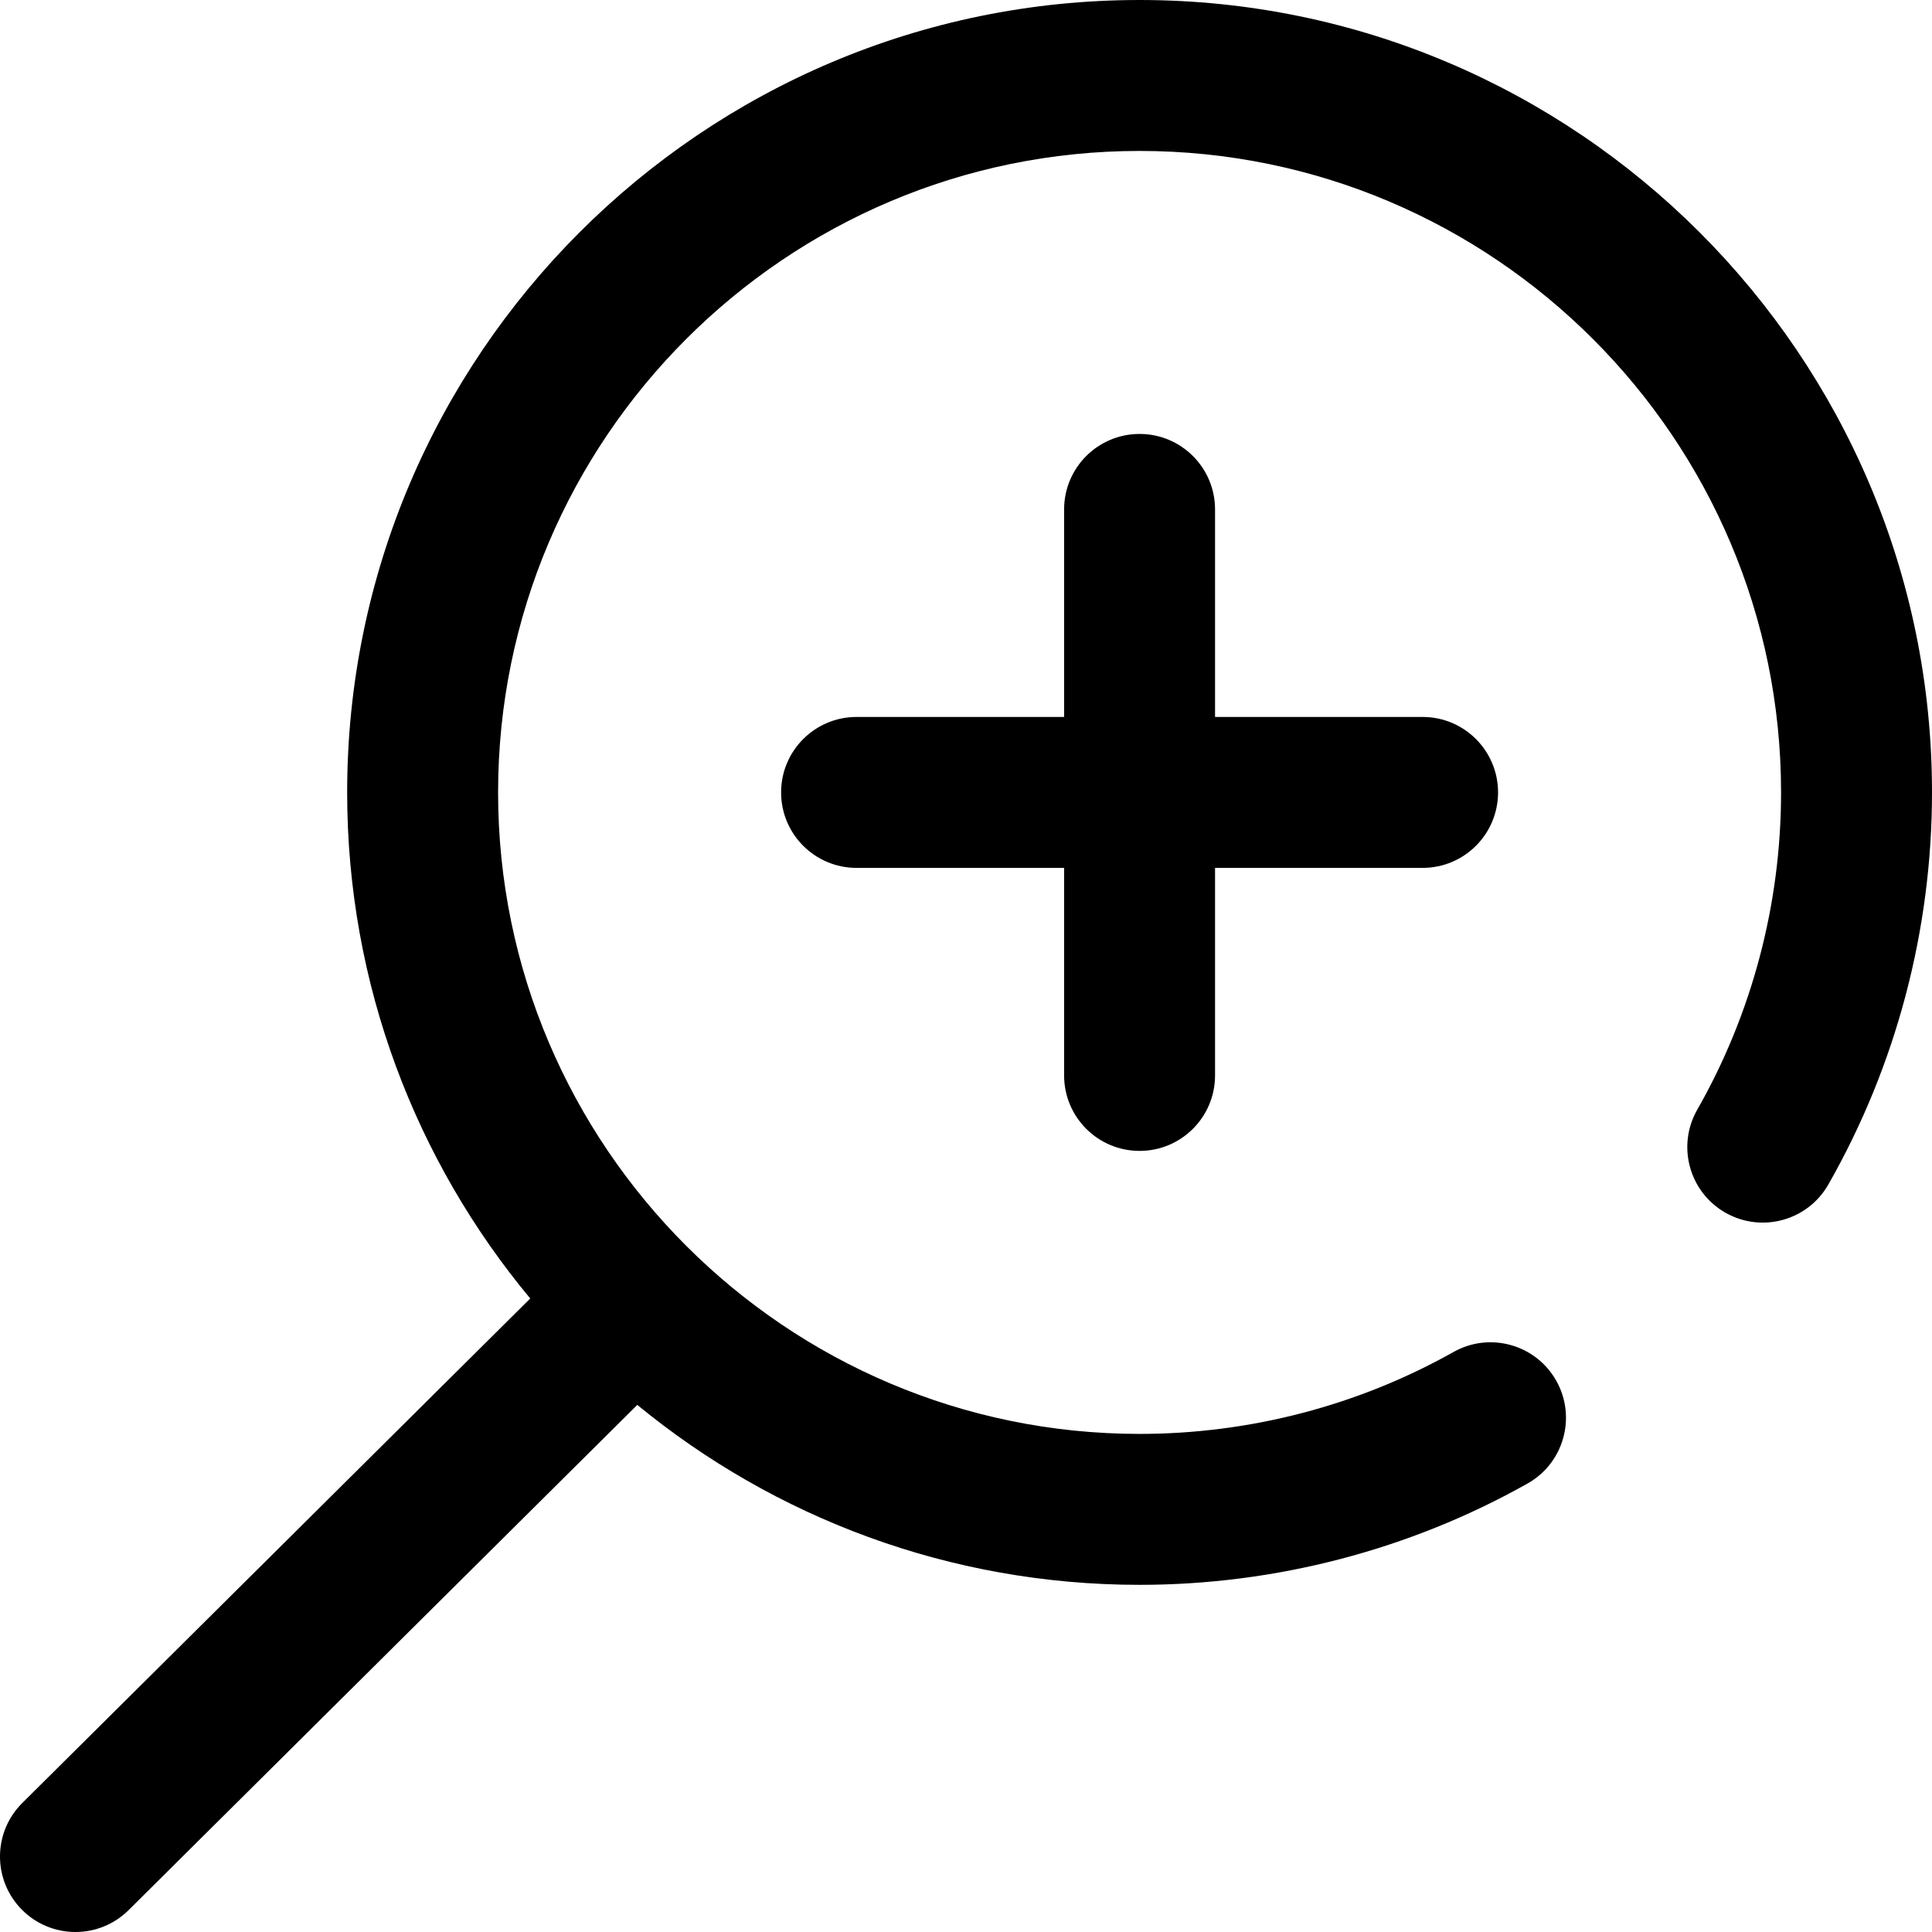
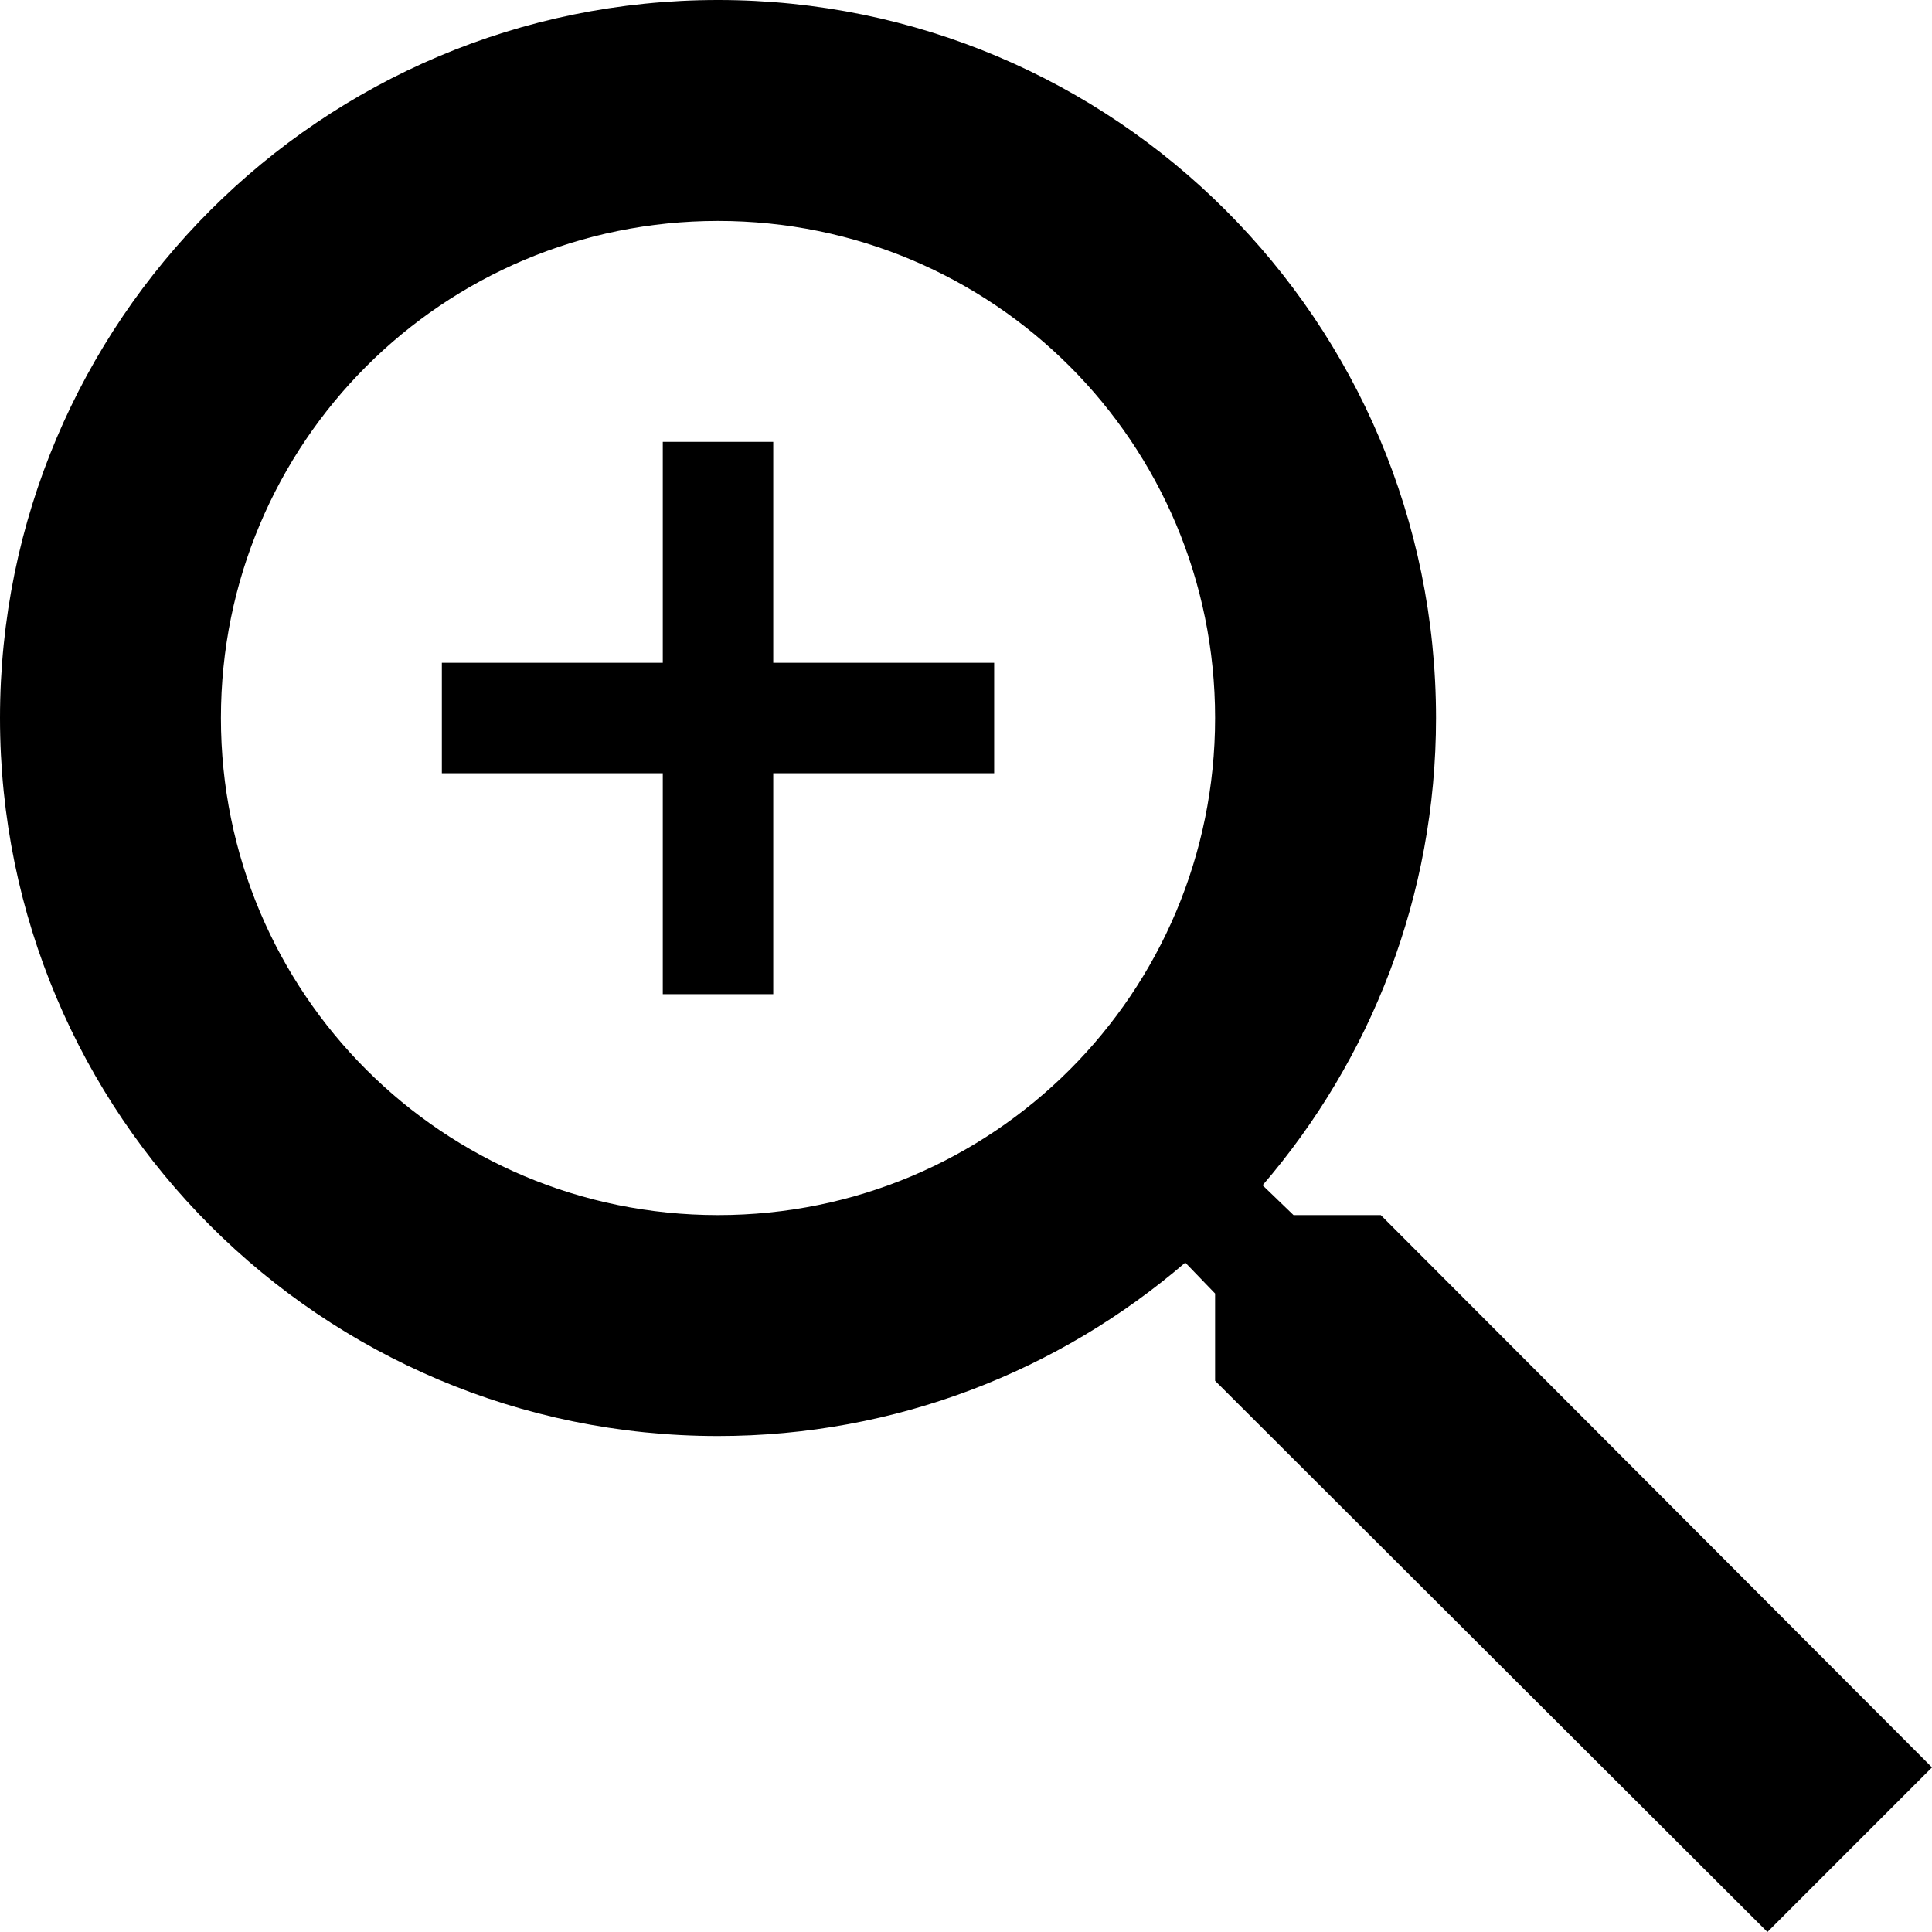
- <svg xmlns="http://www.w3.org/2000/svg" version="1.1" id="Capa_1" x="0px" y="0px" viewBox="0 0 512 512" style="enable-background:new 0 0 512 512;" xml:space="preserve">
+ <svg xmlns="http://www.w3.org/2000/svg" version="1.1" id="Capa_1" x="0px" y="0px" viewBox="0 0 373.12 373.12" style="enable-background:new 0 0 373.12 373.12;" xml:space="preserve">
  <g>
    <g>
-       <path d="M377,190h-55v-55c0-11.046-8.954-20-20-20c-11.046,0-20,8.954-20,20v55h-55c-11.046,0-20,8.954-20,20s8.954,20,20,20h55    v55c0,11.046,8.954,20,20,20c11.046,0,20-8.954,20-20v-55h55c11.046,0,20-8.954,20-20S388.046,190,377,190z" />
+       <path d="M266.667,234.667h-16.853l-5.973-5.76c20.907-24.32,33.493-55.893,33.493-90.24C277.333,62.08,215.253,0,138.667,0    S0,62.08,0,138.667s62.08,138.667,138.667,138.667c34.347,0,65.92-12.587,90.24-33.493l5.76,5.973v16.853L341.333,373.12    l31.787-31.787L266.667,234.667z M138.667,234.667c-53.12,0-96-42.88-96-96s42.88-96,96-96s96,42.88,96,96    S191.787,234.667,138.667,234.667z" />
    </g>
  </g>
  <g>
    <g>
-       <path d="M302,0C186.206,0,92,94.206,92,210c0,50.944,18.234,97.709,48.519,134.112L5.906,477.81    c-7.837,7.784-7.88,20.447-0.097,28.284C9.719,510.03,14.859,512,20,512c5.095,0,10.192-1.936,14.093-5.81L168.89,372.31    C205.148,402.098,251.523,420,302,420c36.026,0,71.576-9.283,102.804-26.846c9.628-5.414,13.043-17.608,7.628-27.236    c-5.414-9.627-17.608-13.044-27.236-7.628C359.942,372.493,331.173,380,302,380c-93.738,0-170-76.262-170-170S208.262,40,302,40    s170,76.262,170,170c0,29.531-7.683,58.609-22.217,84.091c-5.473,9.595-2.131,21.809,7.463,27.282    c9.595,5.472,21.809,2.131,27.282-7.463C502.5,282.4,512,246.469,512,210C512,94.206,417.794,0,302,0z" />
+       <polygon points="149.333,128 149.333,85.333 128,85.333 128,128 85.333,128 85.333,149.333 128,149.333 128,192 149.333,192     149.333,149.333 192,149.333 192,128   " />
    </g>
  </g>
  <g>
</g>
  <g>
</g>
  <g>
</g>
  <g>
</g>
  <g>
</g>
  <g>
</g>
  <g>
</g>
  <g>
</g>
  <g>
</g>
  <g>
</g>
  <g>
</g>
  <g>
</g>
  <g>
</g>
  <g>
</g>
  <g>
</g>
</svg>
